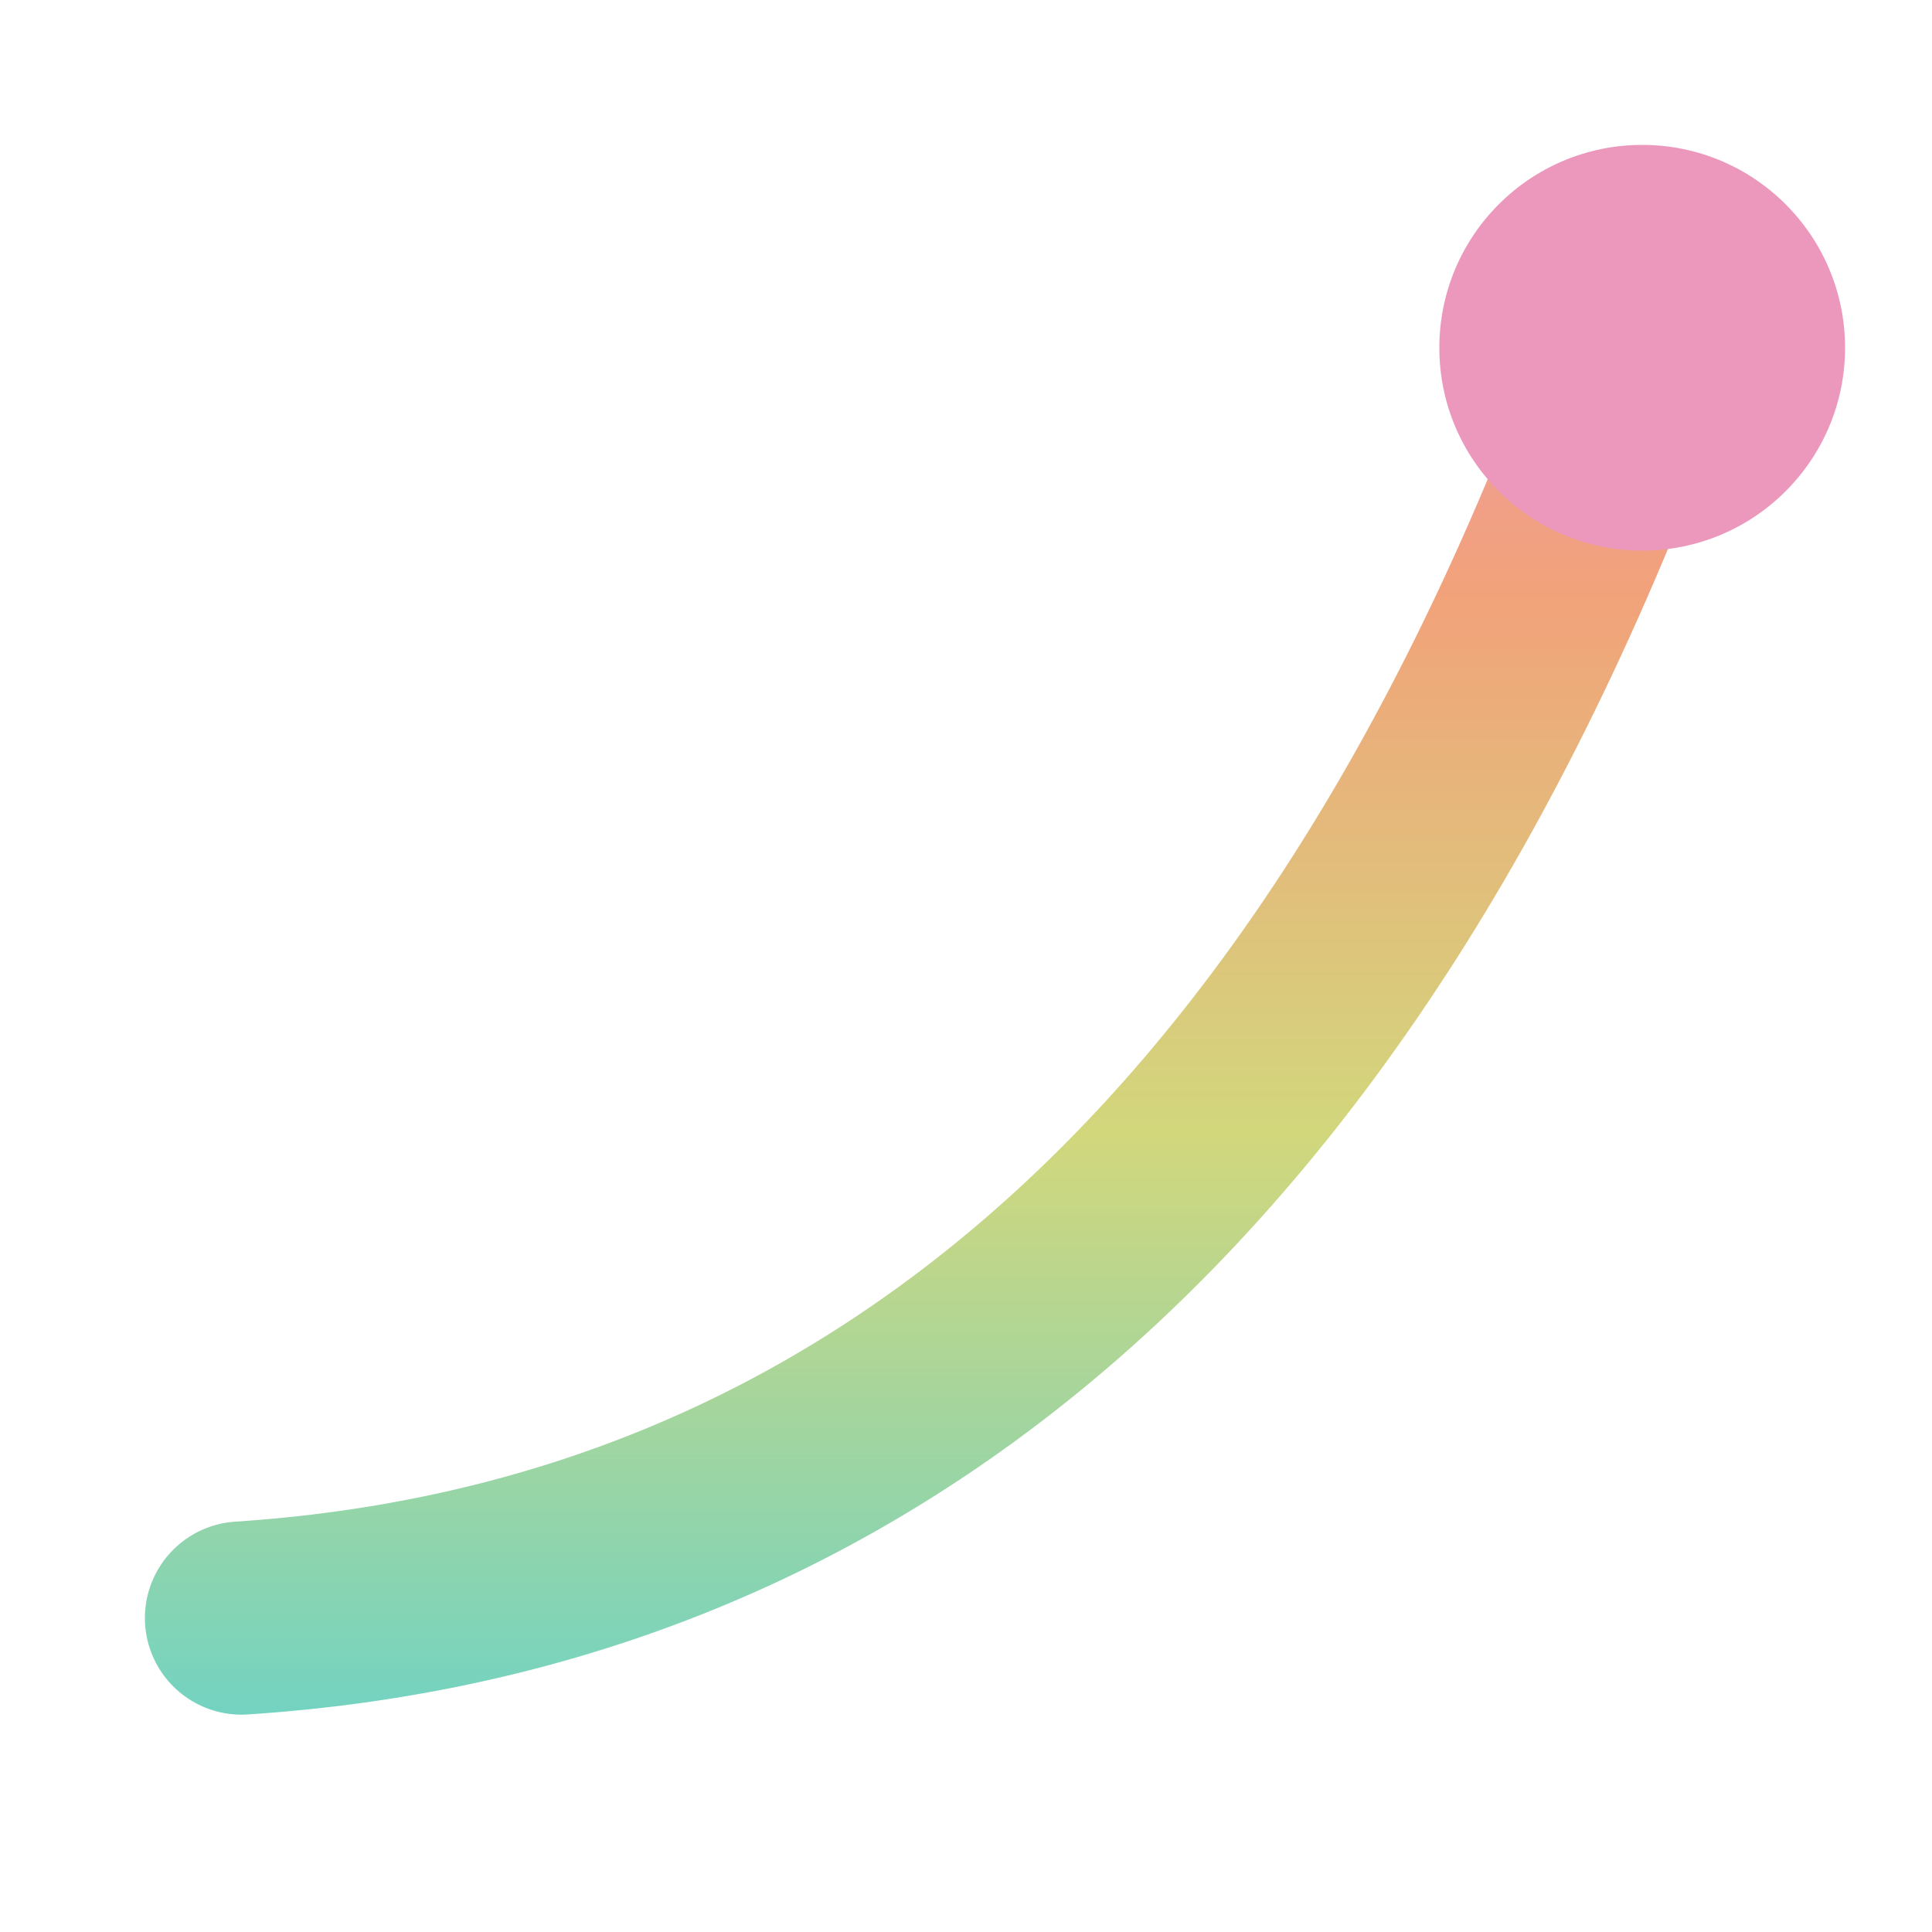
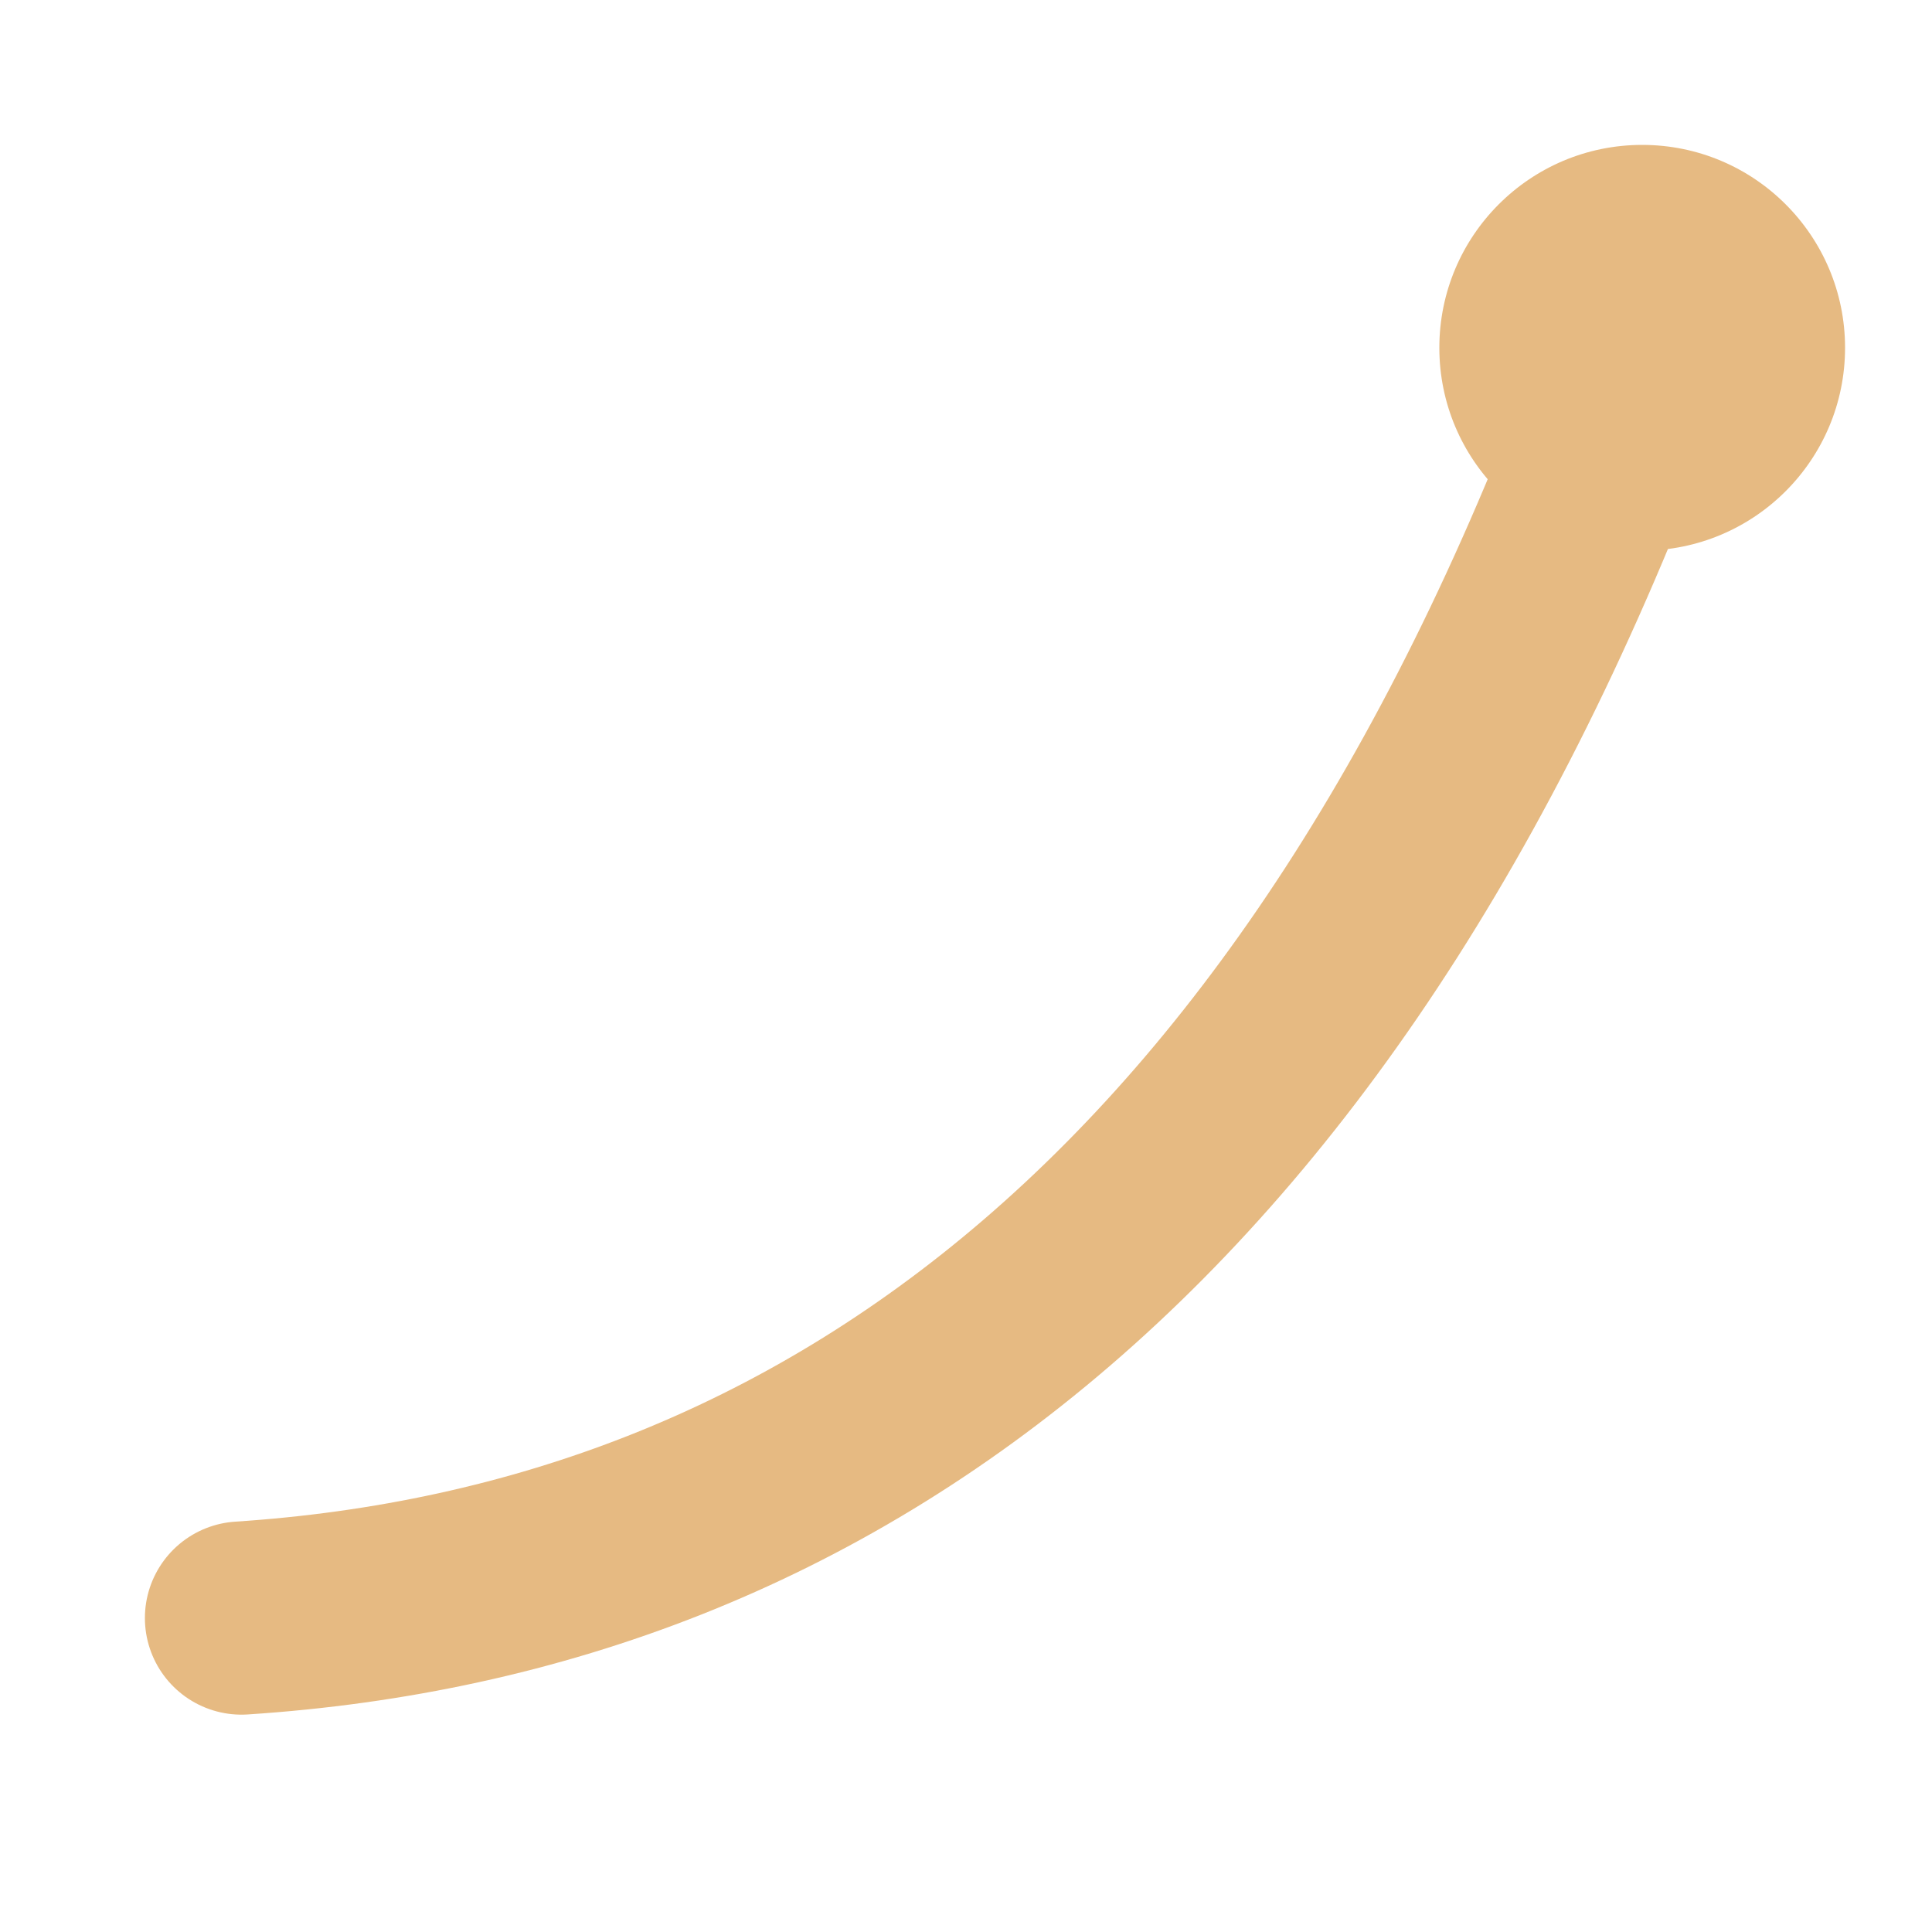
<svg xmlns="http://www.w3.org/2000/svg" viewBox="0 0 40 40" width="40" height="40">
  <defs>
    <linearGradient id="mg" gradientUnits="userSpaceOnUse" x1="0" y1="36" x2="0" y2="3">
-       <stop offset="0" stop-color="#6fd3c4" />
-       <stop offset=".38" stop-color="#d2d77c" />
-       <stop offset=".72" stop-color="#f2a27a" />
-       <stop offset="1" stop-color="#ec98bc" />
+       <stop offset="0" stop-color="#e6ba82" />
+       <stop offset=".38" stop-color="#e6ba82" />
+       <stop offset=".72" stop-color="#e6ba82" />
+       <stop offset="1" stop-color="#e6ba82" />
    </linearGradient>
  </defs>
  <path d="M5 33.5C17.2 32.7 27.6 25.1 34 7.2" fill="none" stroke="url(#mg)" stroke-width="4" stroke-linecap="round" />
-   <circle cx="34" cy="7.2" r="4.2" fill="#ec98bc" />
+   <circle cx="34" cy="7.2" r="4.2" fill="#e6ba82" />
</svg>
